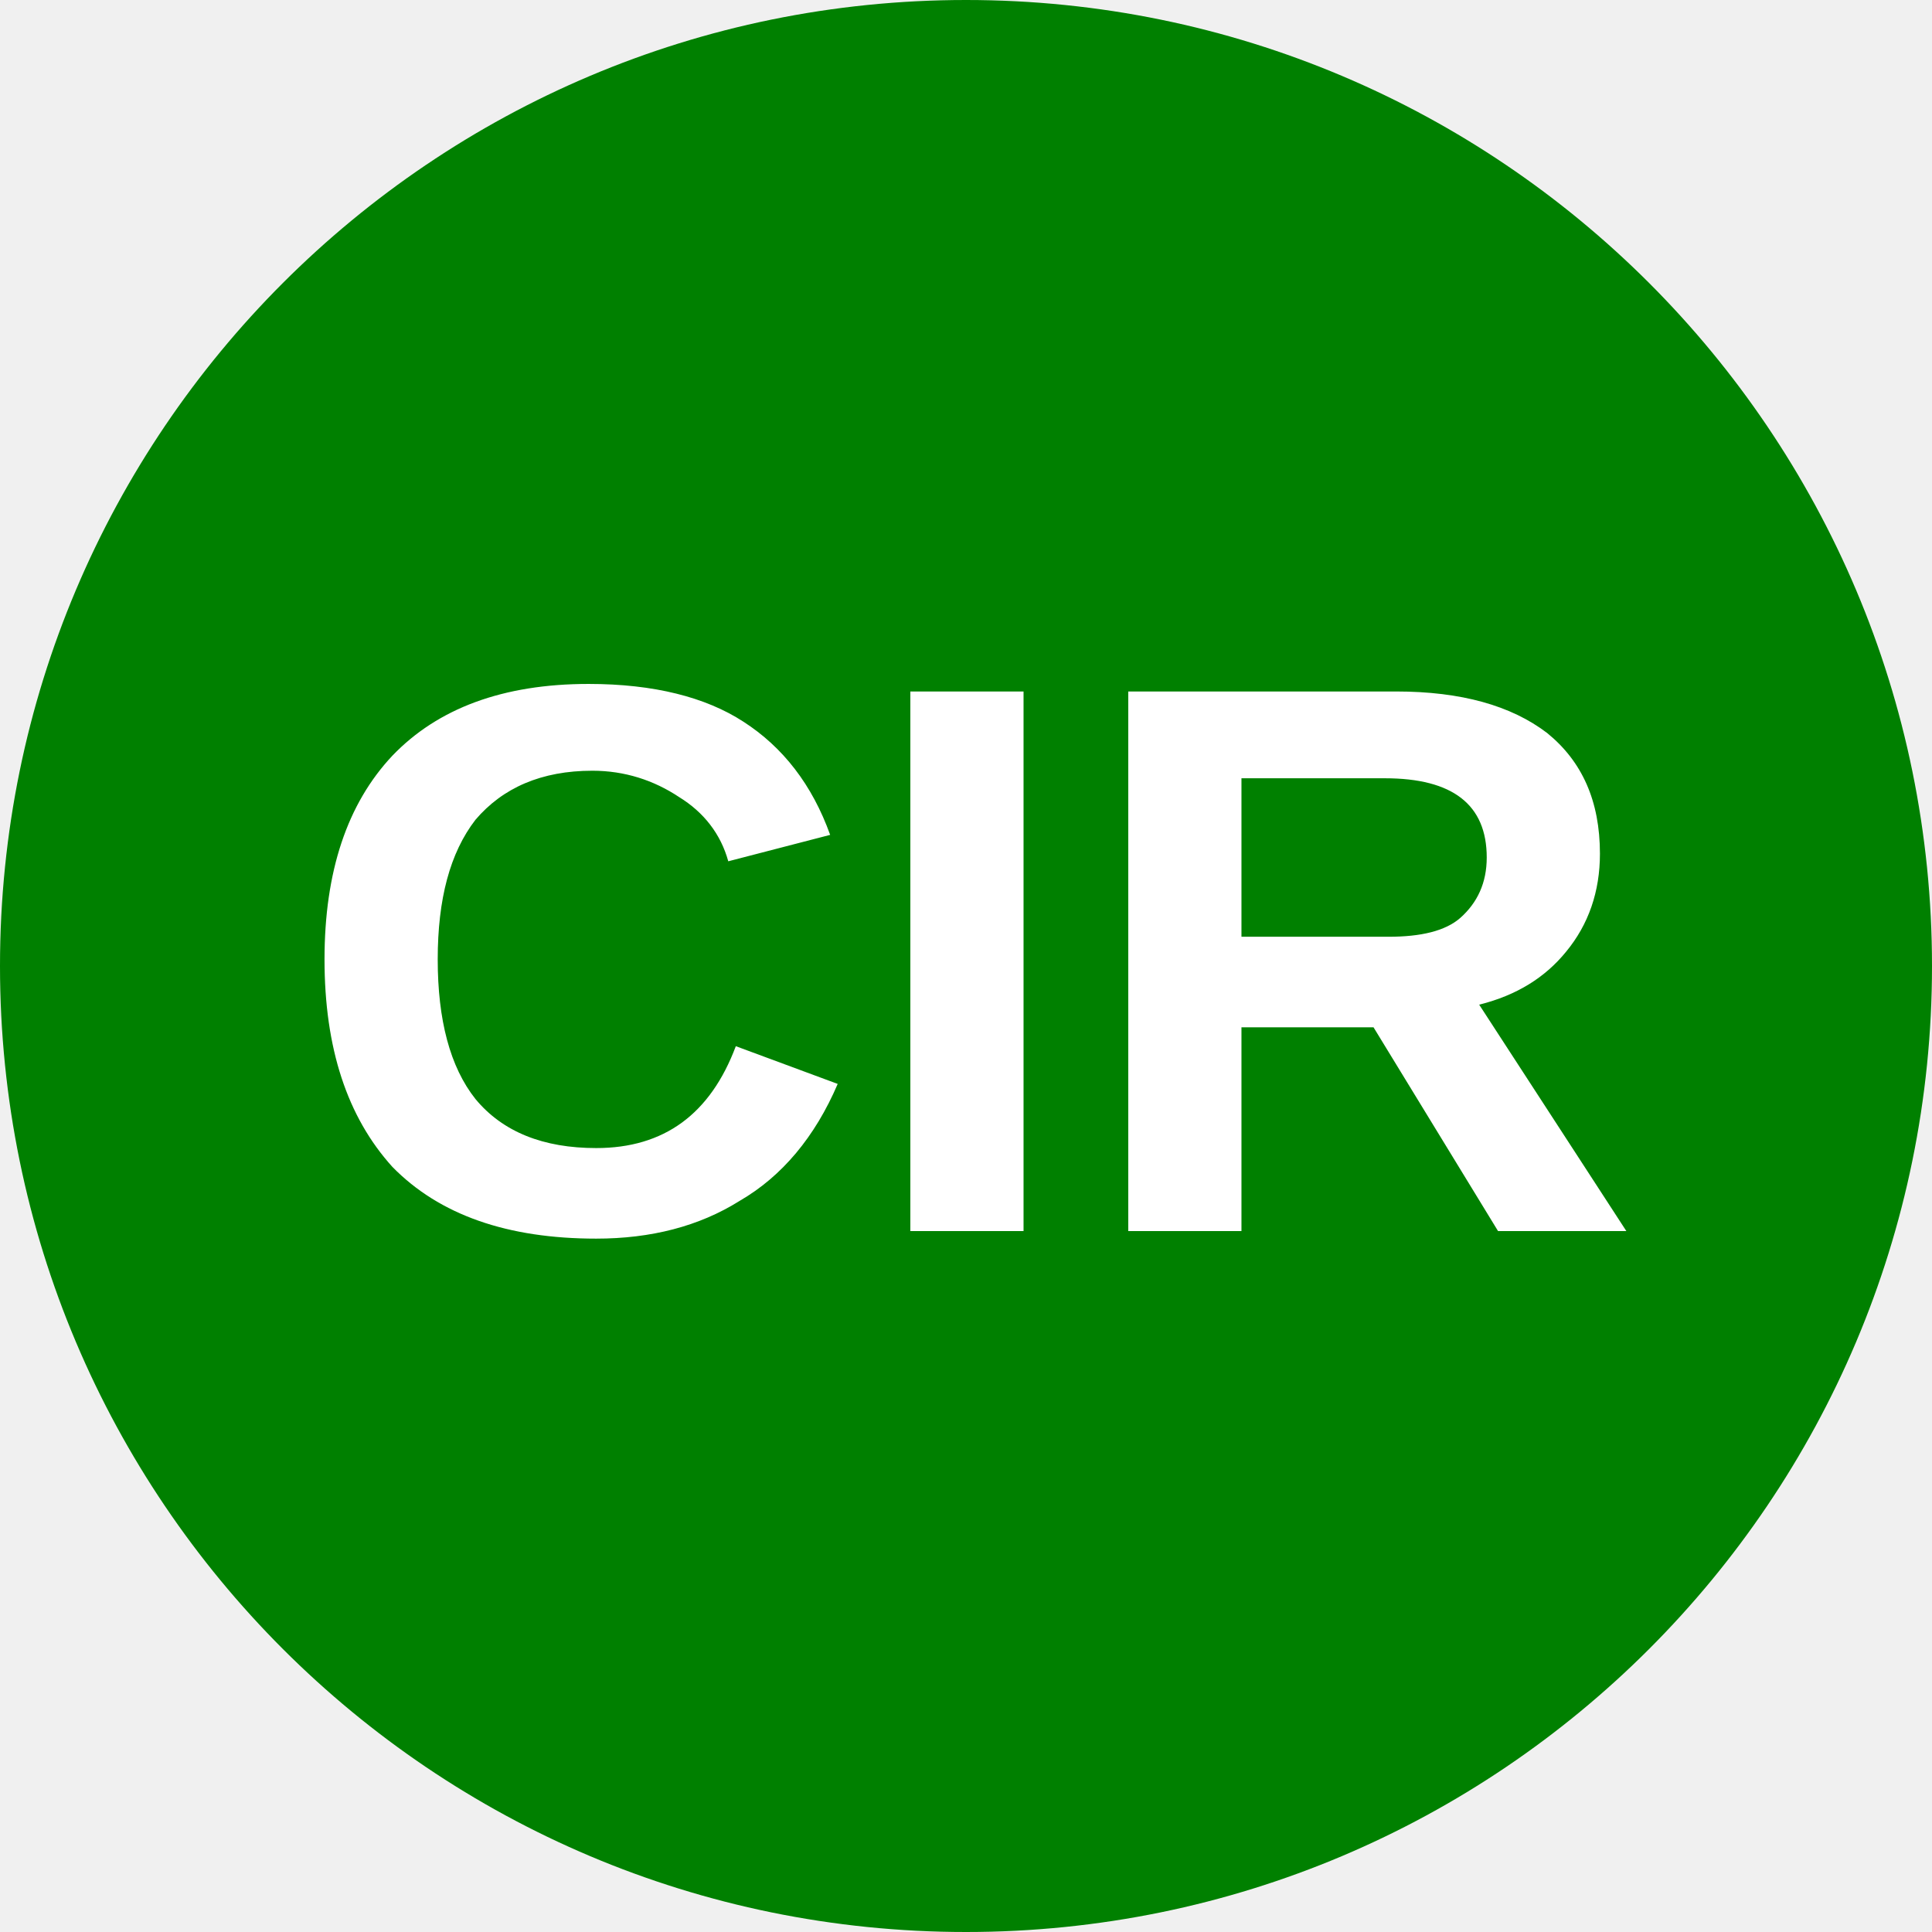
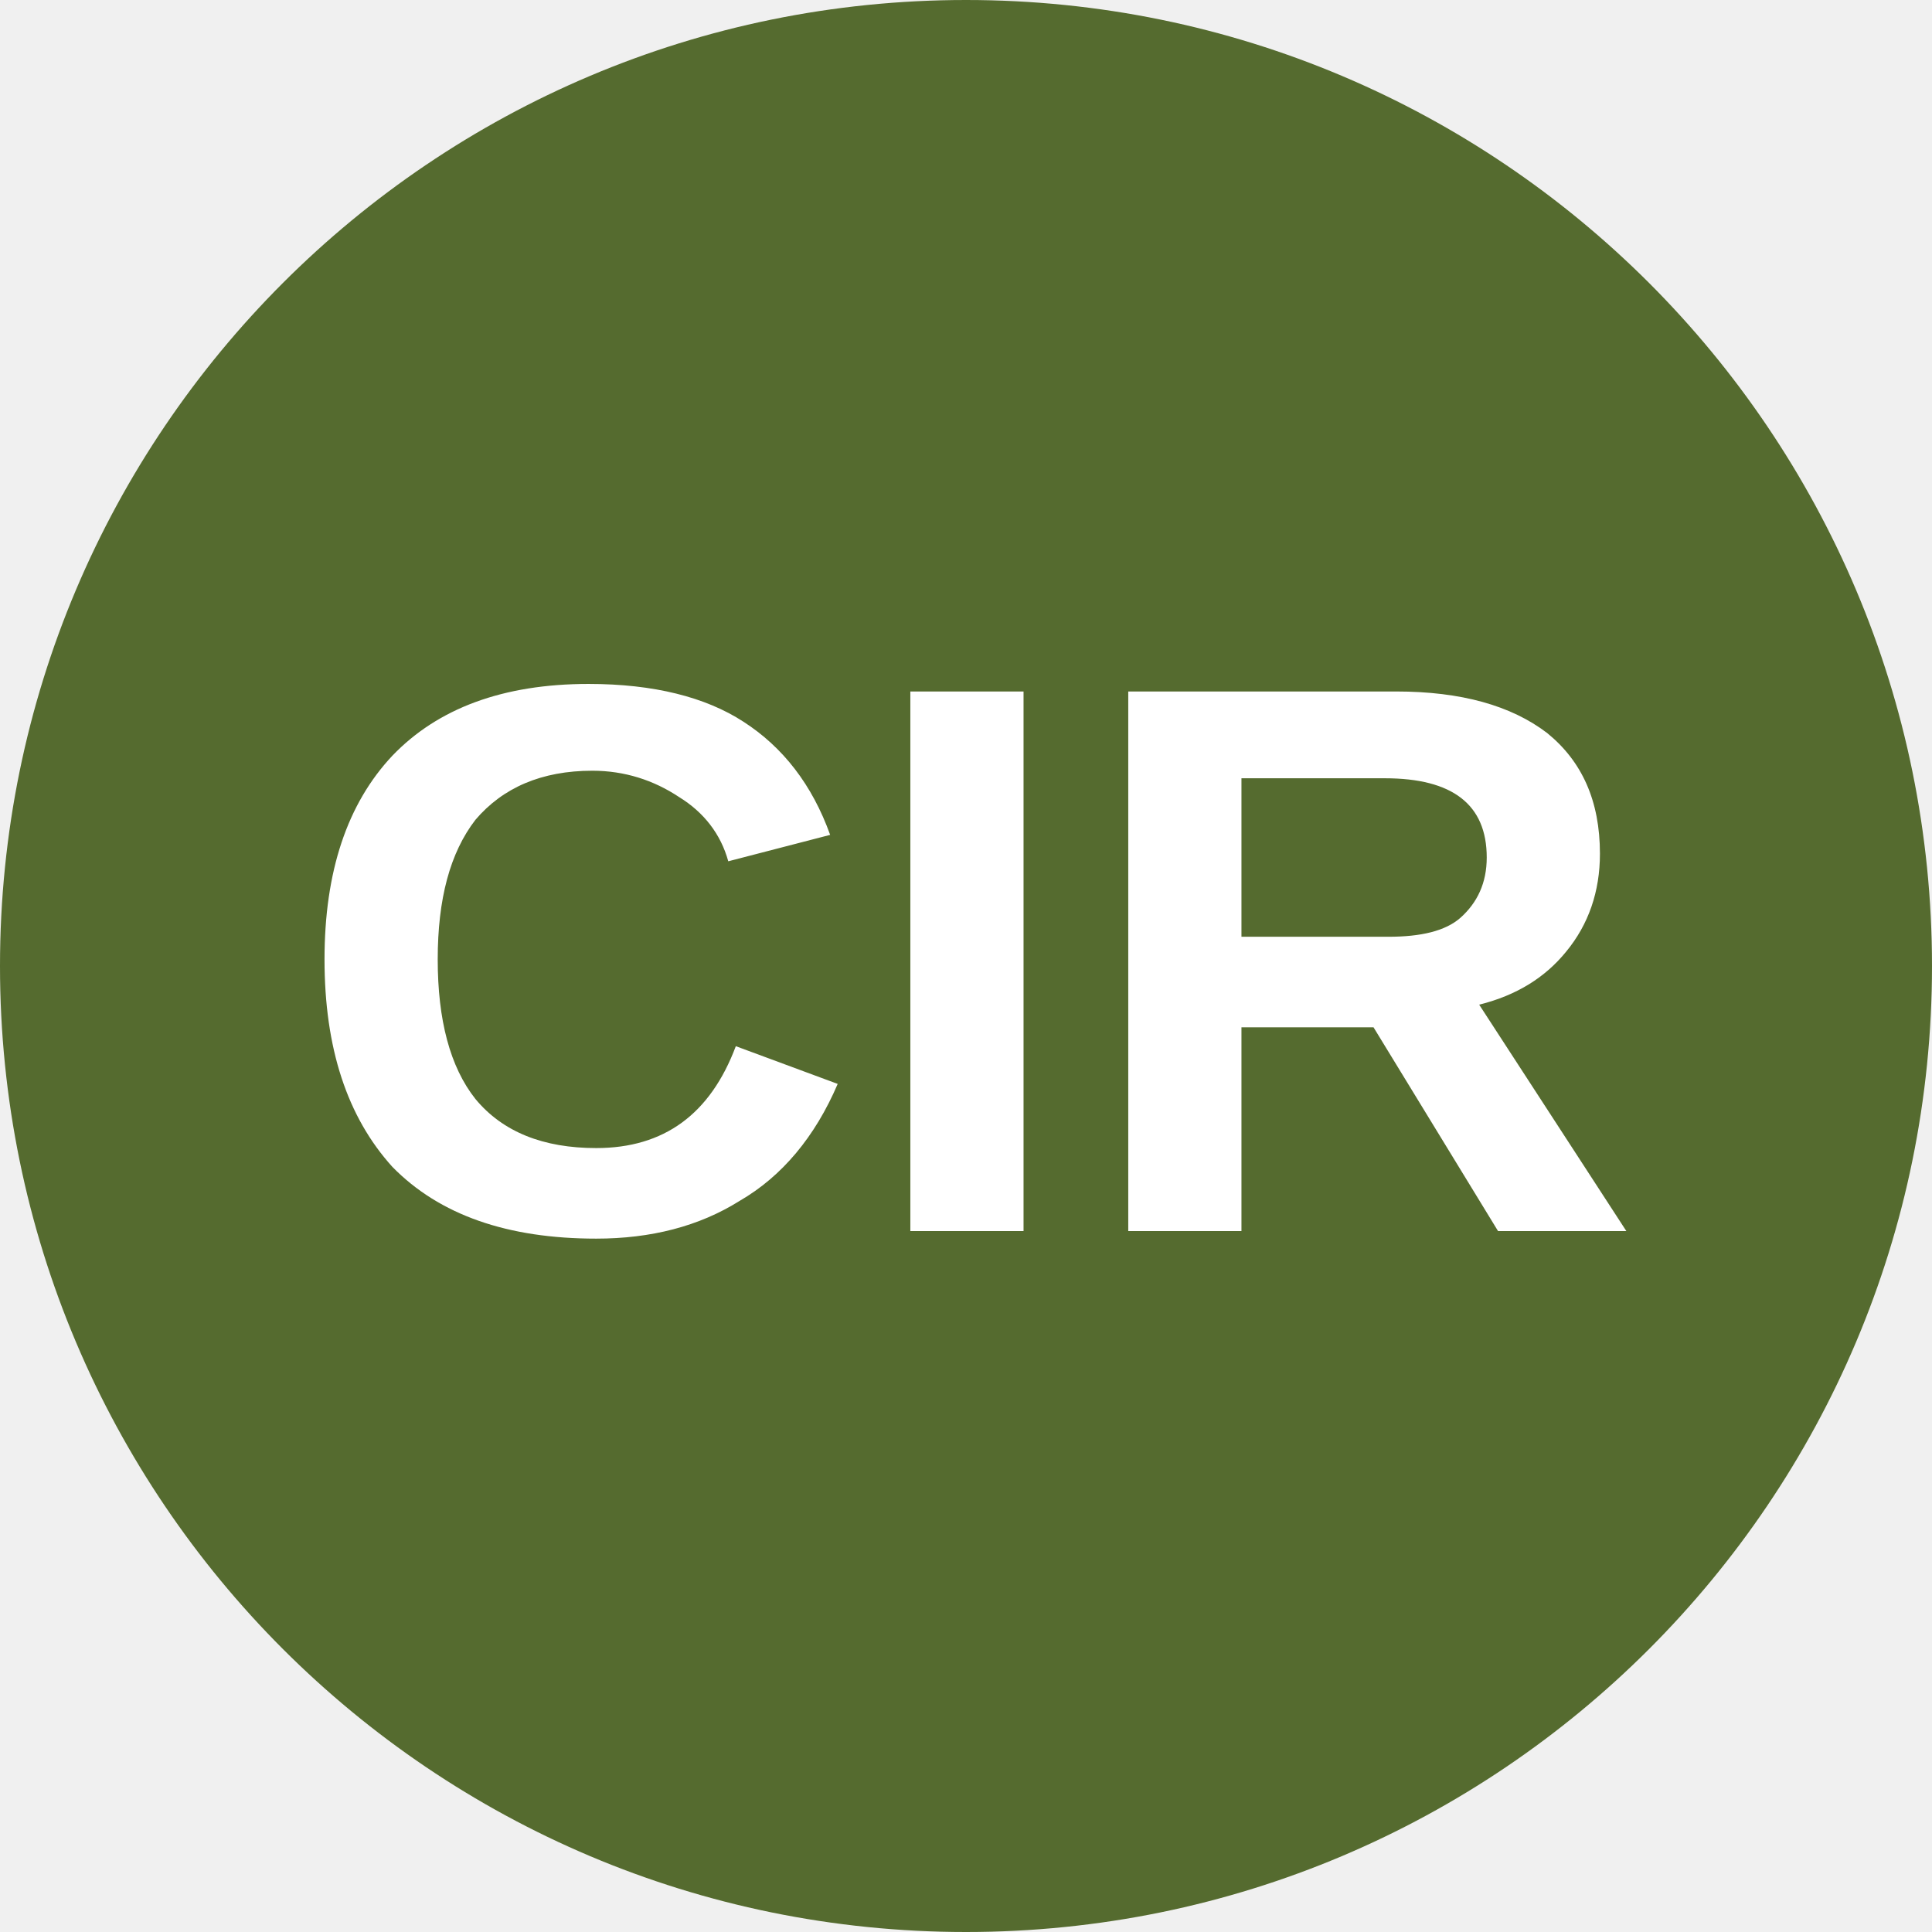
<svg xmlns="http://www.w3.org/2000/svg" viewBox="0 0 8 8">
-   <circle cx="4" cy="4" r="4" fill="green" />
+   <circle cx="4" cy="4" r="4" fill="#556B2F" />
  <text x="4" y="5.1" text-anchor="middle" font-weight="700" font-size="3.25" font-family="Arial" fill="#fff">CIR</text>
</svg>
